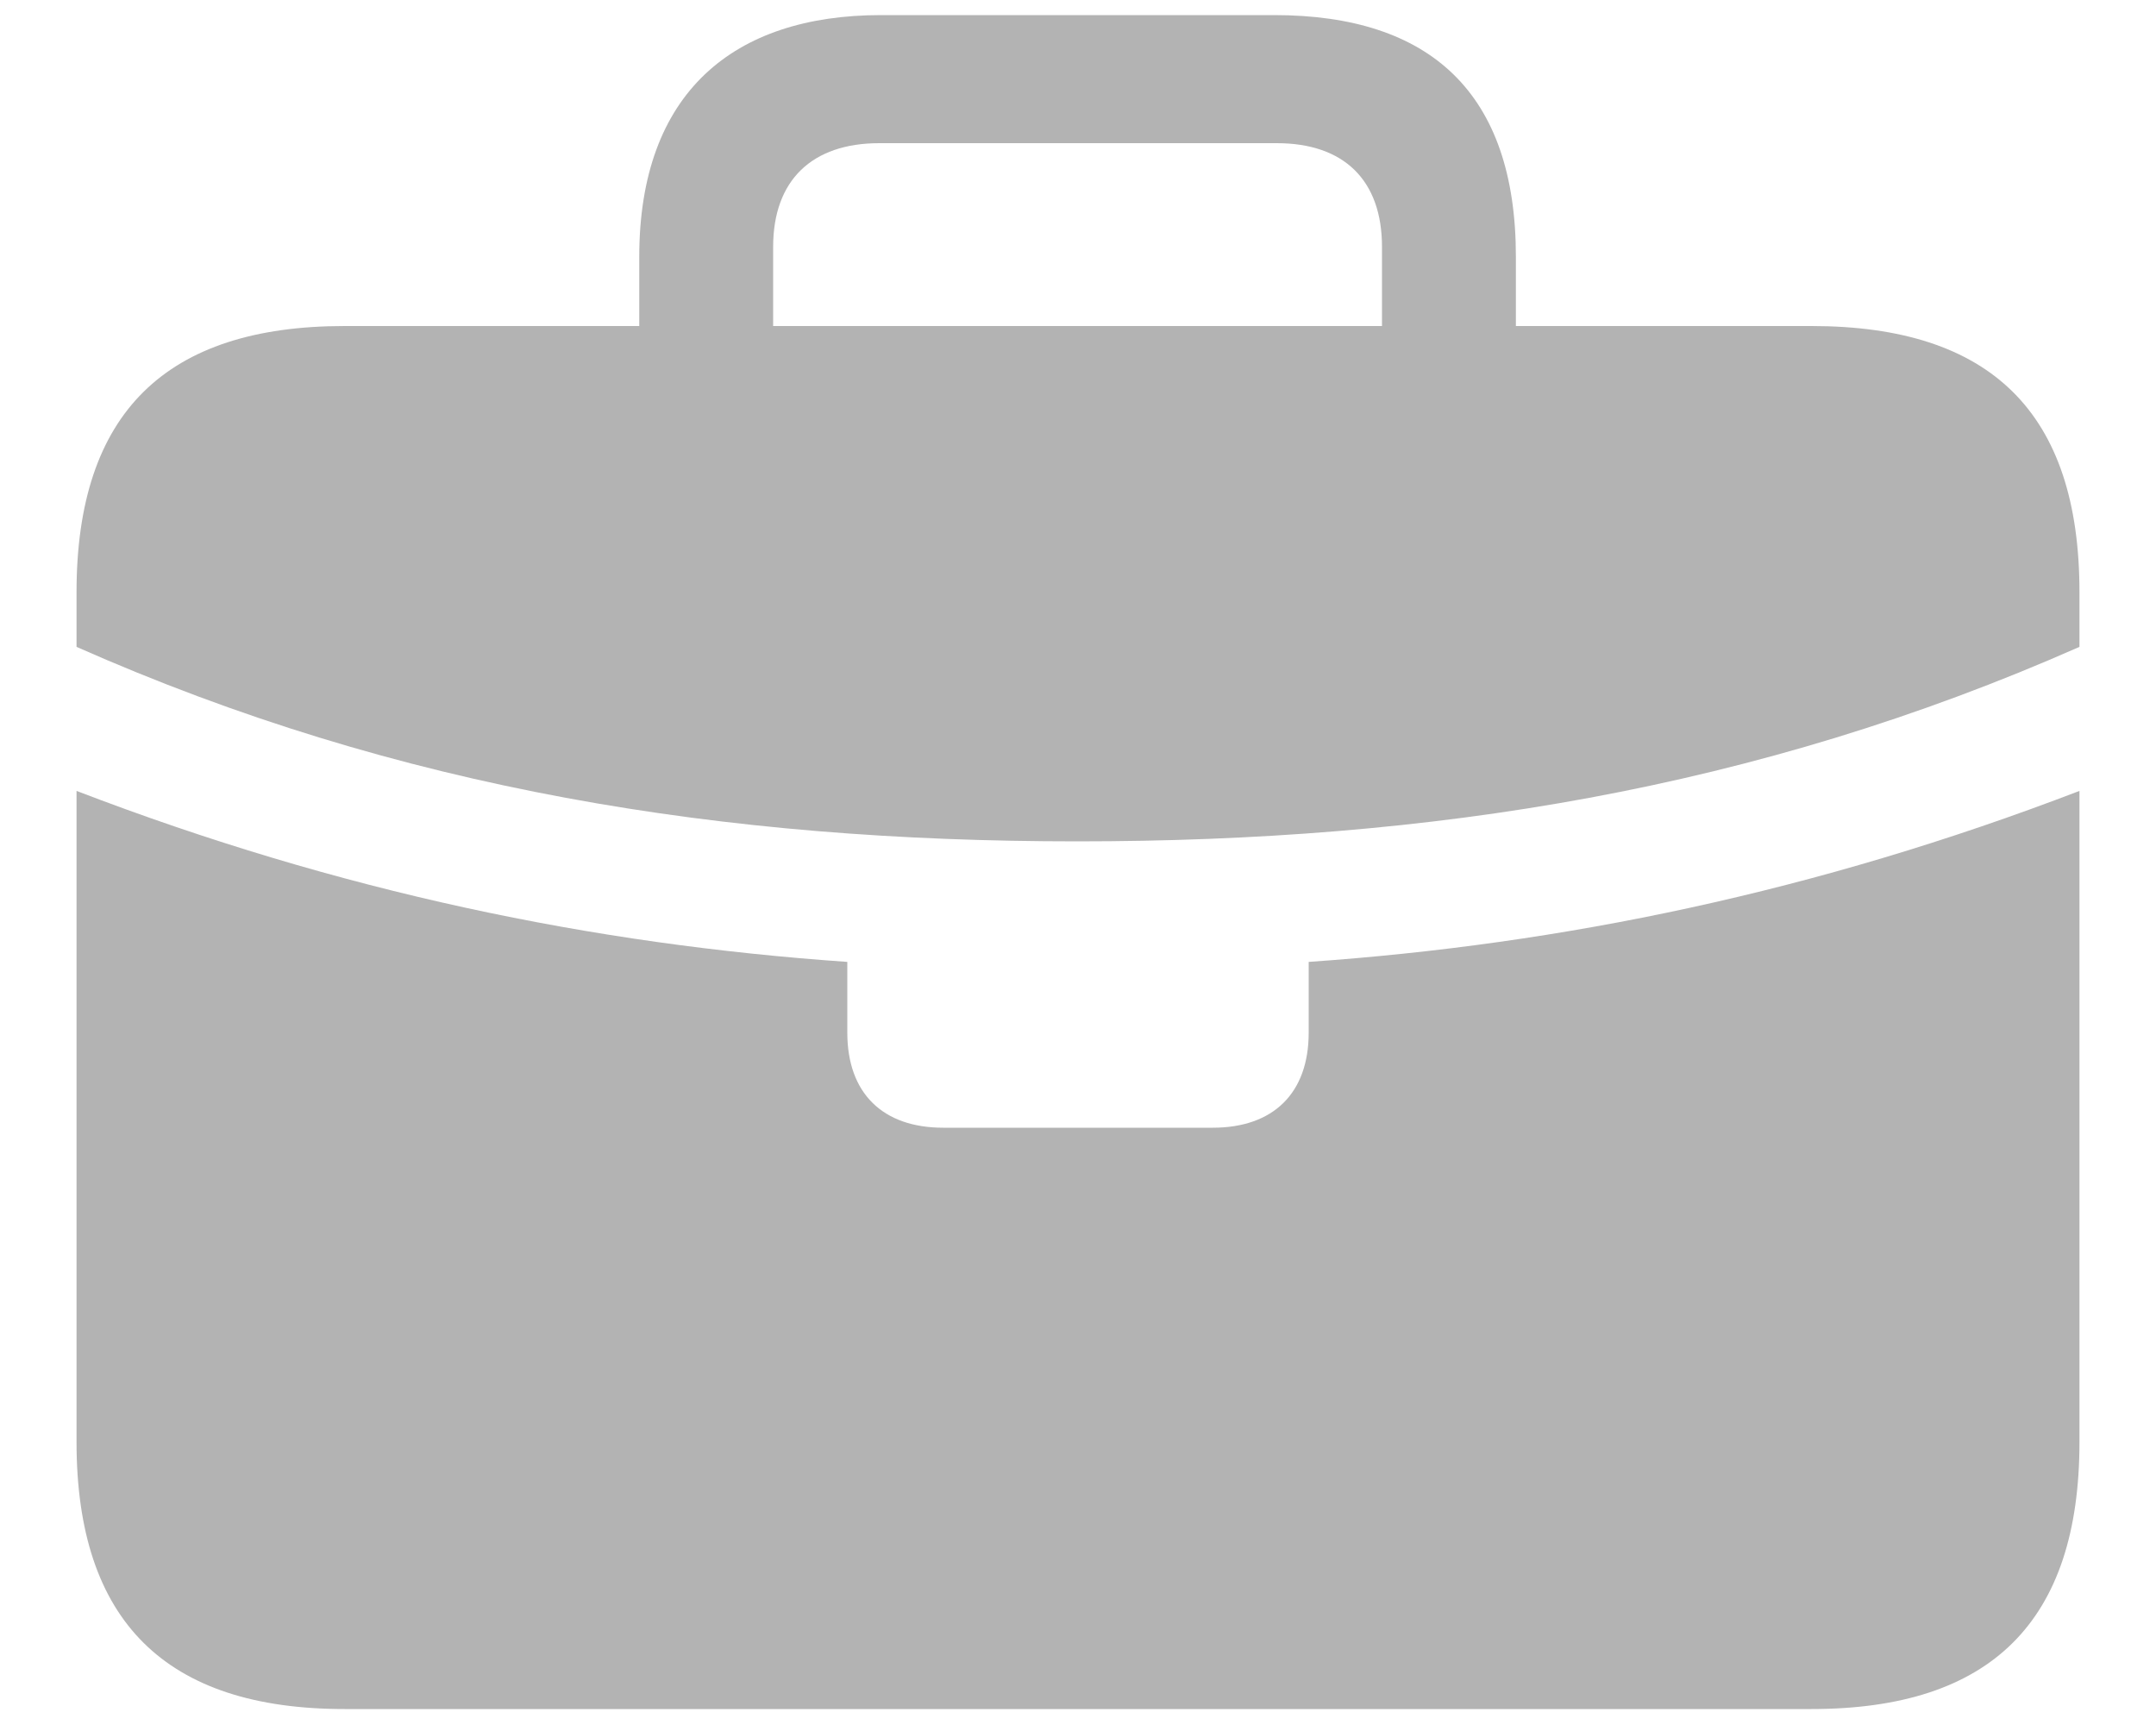
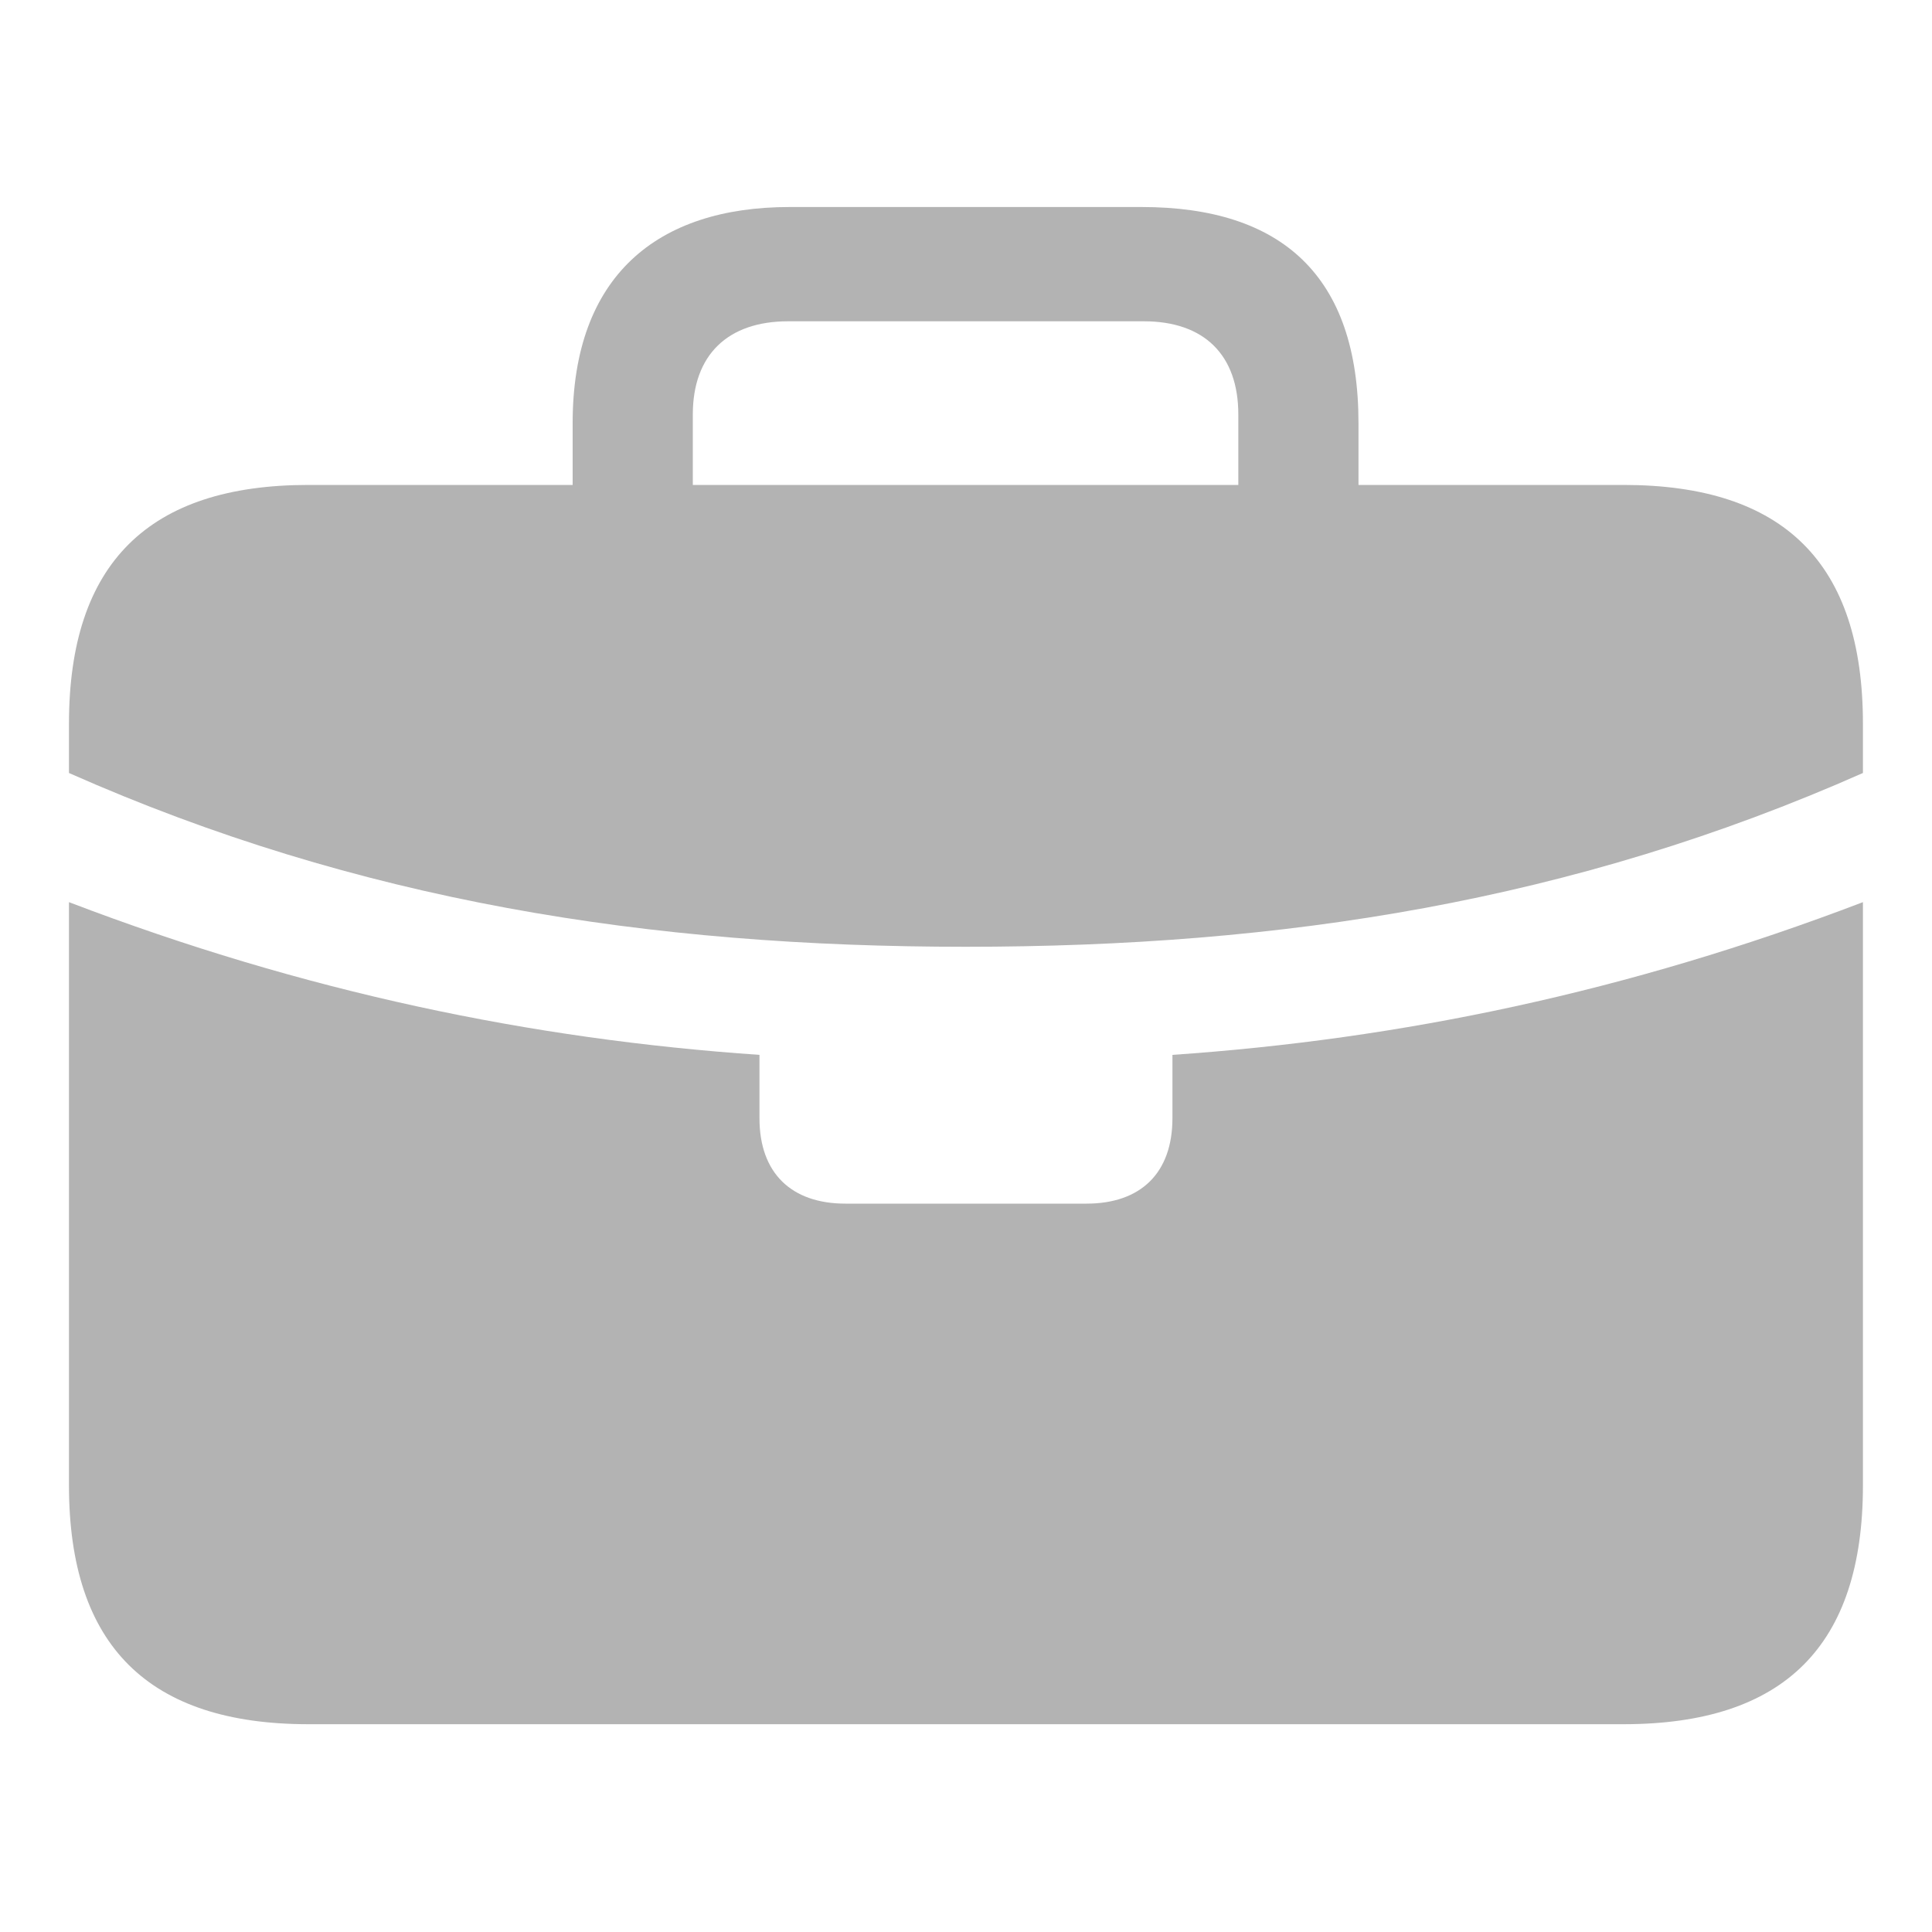
- <svg xmlns="http://www.w3.org/2000/svg" width="px" height="px" viewBox="0 0 10 8" version="1.1">
-   <g id="surface1">
-     <path style=" stroke:none;fill-rule:nonzero;fill:rgb(70.196%,70.196%,70.196%);fill-opacity:1;" d="M 4.375 5.23 C 4.094 5.23 3.93 5.07 3.93 4.789 L 3.93 4.461 C 2.75 4.379 1.578 4.137 0.355 3.668 L 0.355 3 C 1.855 3.664 3.359 3.902 4.996 3.902 C 6.637 3.902 8.141 3.664 9.645 3 L 9.645 3.668 C 8.422 4.137 7.246 4.379 6.07 4.461 L 6.07 4.789 C 6.07 5.07 5.906 5.23 5.625 5.23 Z M 1.598 7.926 L 8.402 7.926 C 9.234 7.926 9.645 7.52 9.645 6.688 L 9.645 2.746 C 9.645 1.914 9.234 1.512 8.402 1.512 L 1.598 1.512 C 0.77 1.512 0.355 1.914 0.355 2.746 L 0.355 6.688 C 0.355 7.52 0.77 7.926 1.598 7.926 Z M 2.965 1.863 L 3.586 1.863 L 3.586 1.145 C 3.586 0.836 3.766 0.664 4.078 0.664 L 5.922 0.664 C 6.234 0.664 6.41 0.836 6.41 1.145 L 6.41 1.855 L 7.031 1.855 L 7.031 1.191 C 7.031 0.43 6.633 0.07 5.91 0.07 L 4.086 0.07 C 3.402 0.07 2.965 0.43 2.965 1.191 Z M 2.965 1.863 " />
-   </g>
+ <svg xmlns="http://www.w3.org/2000/svg" width="20" height="20" viewBox="0 0 20 20" fill="none">
+   <path d="M8.752 12.46C8.191 12.46 7.862 12.143 7.862 11.576V10.92C5.503 10.758 3.153 10.271 0.714 9.339V8.002C3.714 9.331 6.723 9.801 9.996 9.801C13.277 9.801 16.285 9.331 19.285 8.002V9.339C16.846 10.271 14.496 10.758 12.137 10.92V11.576C12.137 12.143 11.809 12.46 11.247 12.46H8.752ZM3.193 17.849H16.806C18.467 17.849 19.285 17.039 19.285 15.377V7.492C19.285 5.83 18.467 5.02 16.806 5.02H3.193C1.54 5.02 0.714 5.83 0.714 7.492V15.377C0.714 17.039 1.54 17.849 3.193 17.849ZM5.928 5.725H7.172V4.29C7.172 3.675 7.533 3.326 8.158 3.326H11.841C12.466 3.326 12.819 3.675 12.819 4.29V5.709H14.063V4.38C14.063 2.856 13.269 2.143 11.817 2.143H8.175C6.803 2.143 5.928 2.856 5.928 4.38V5.725Z" fill="#B3B3B3" />
</svg>
